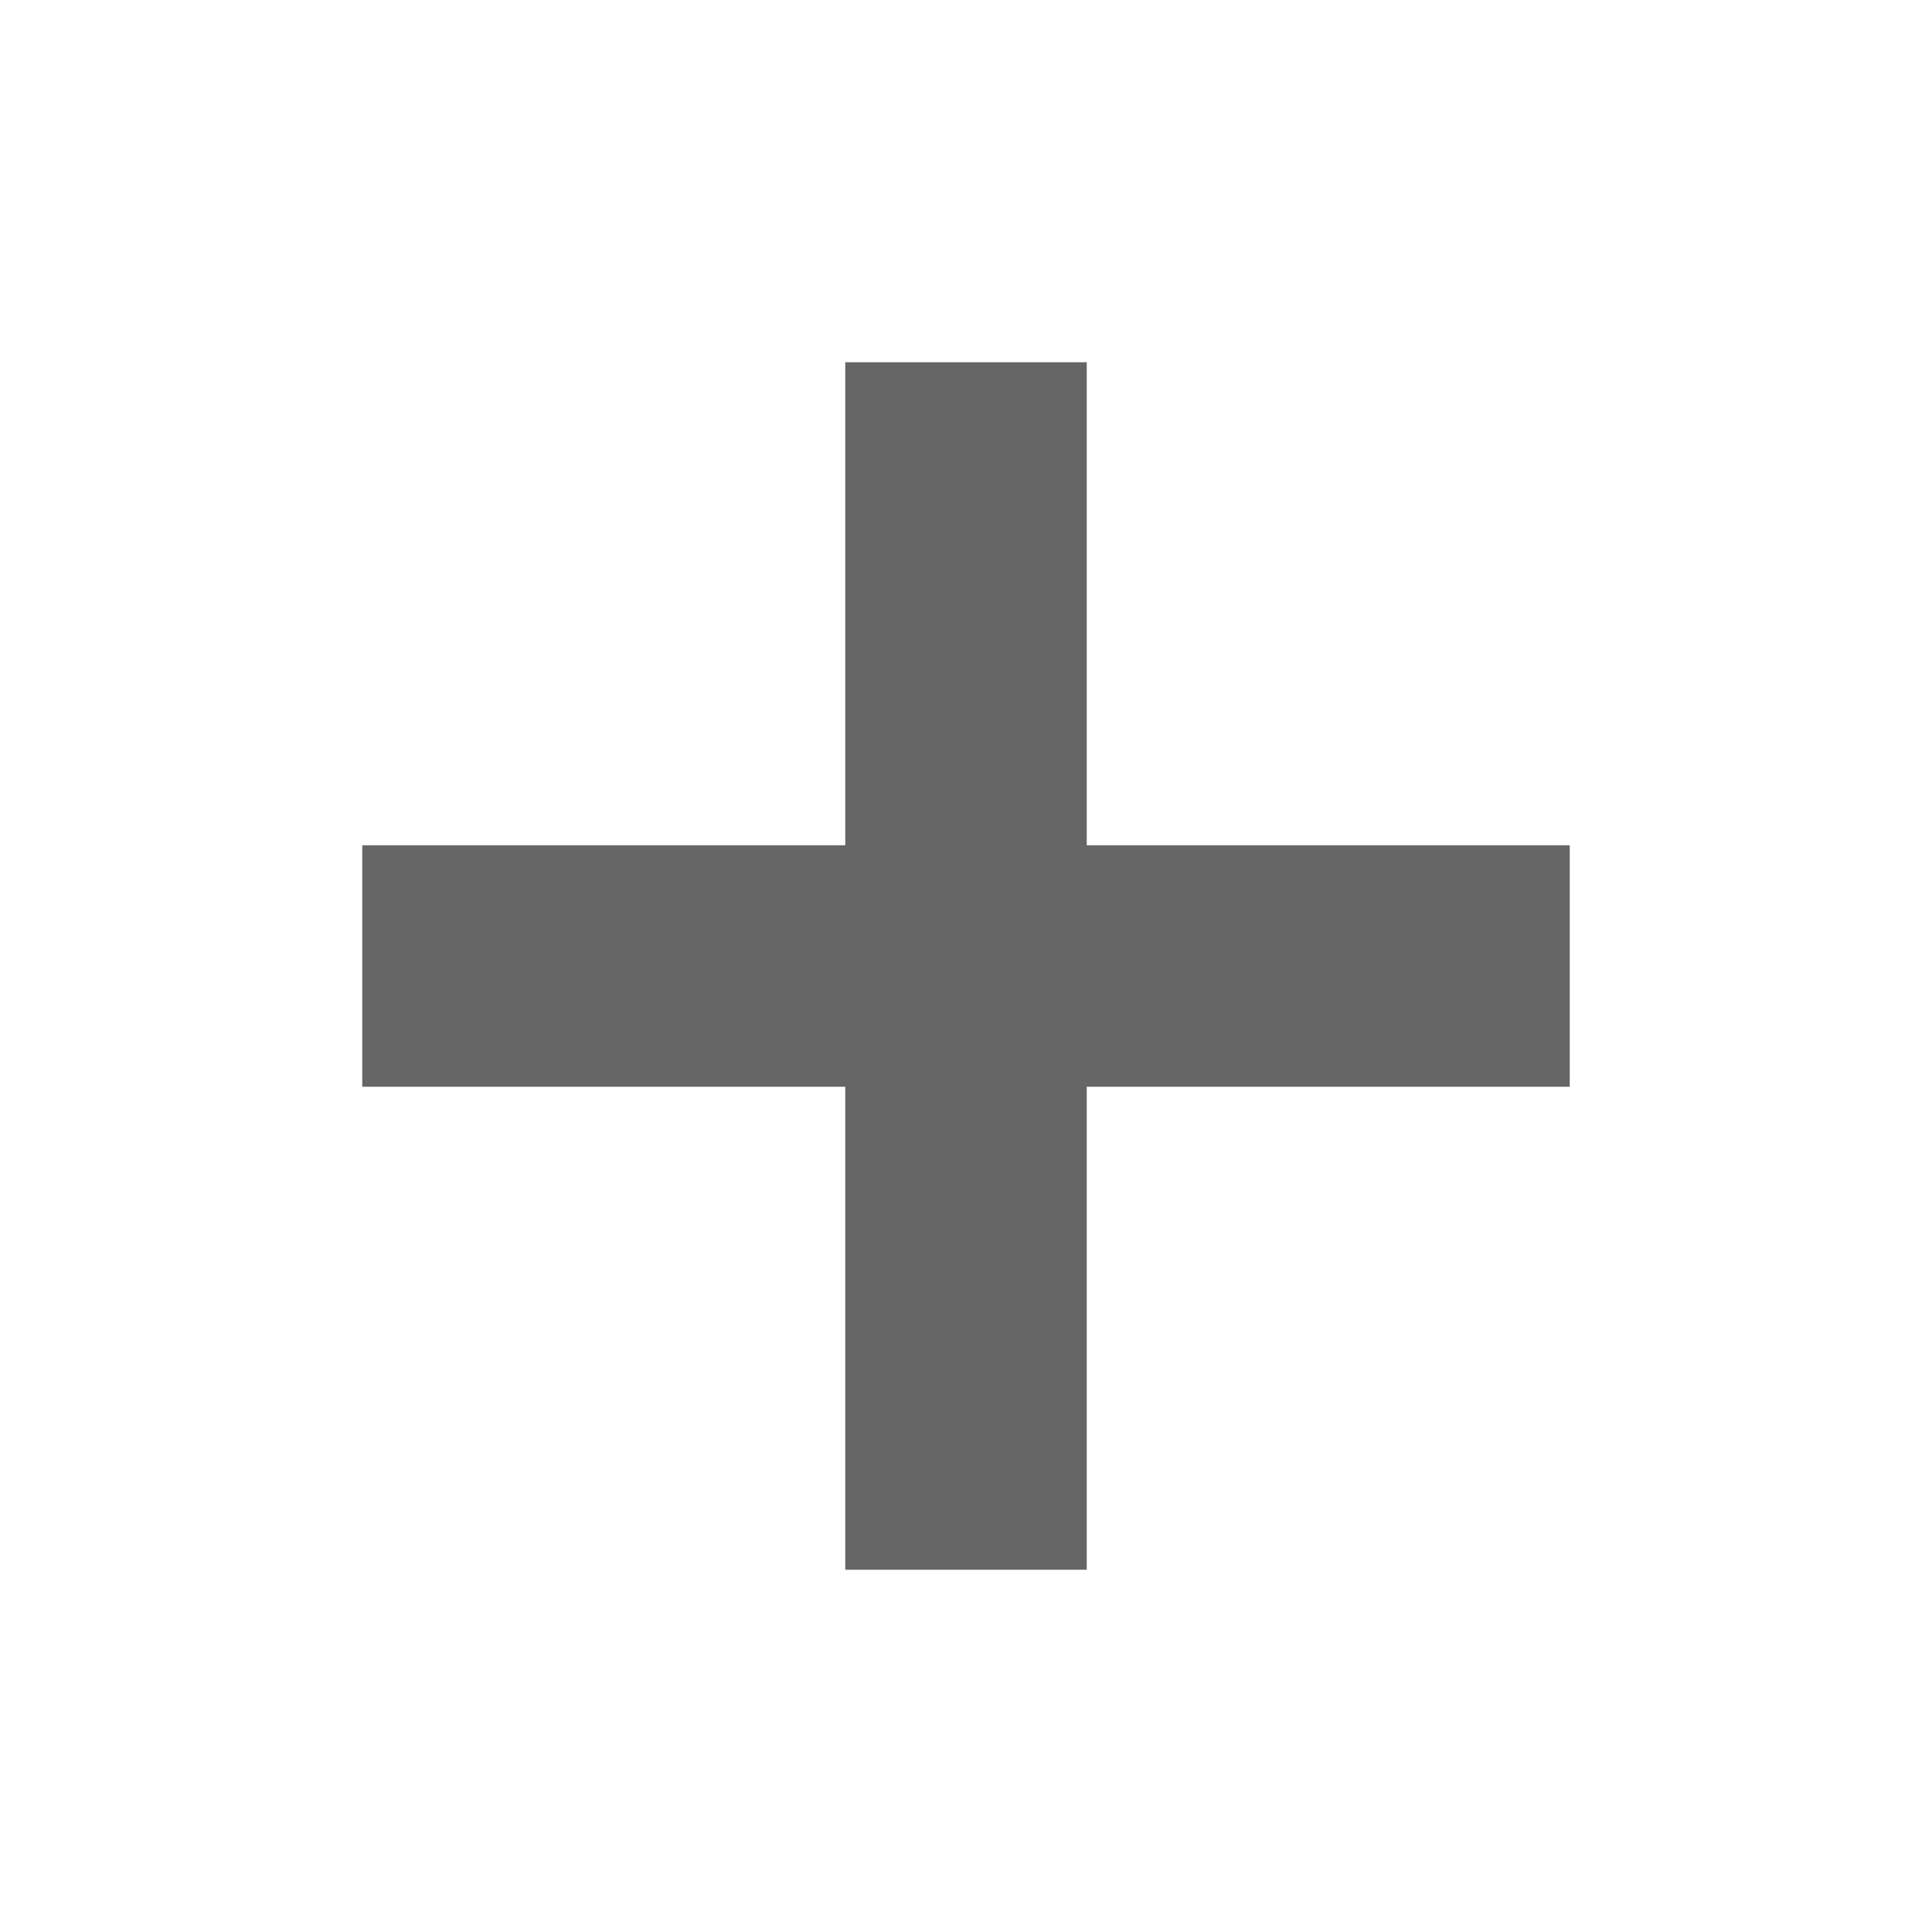
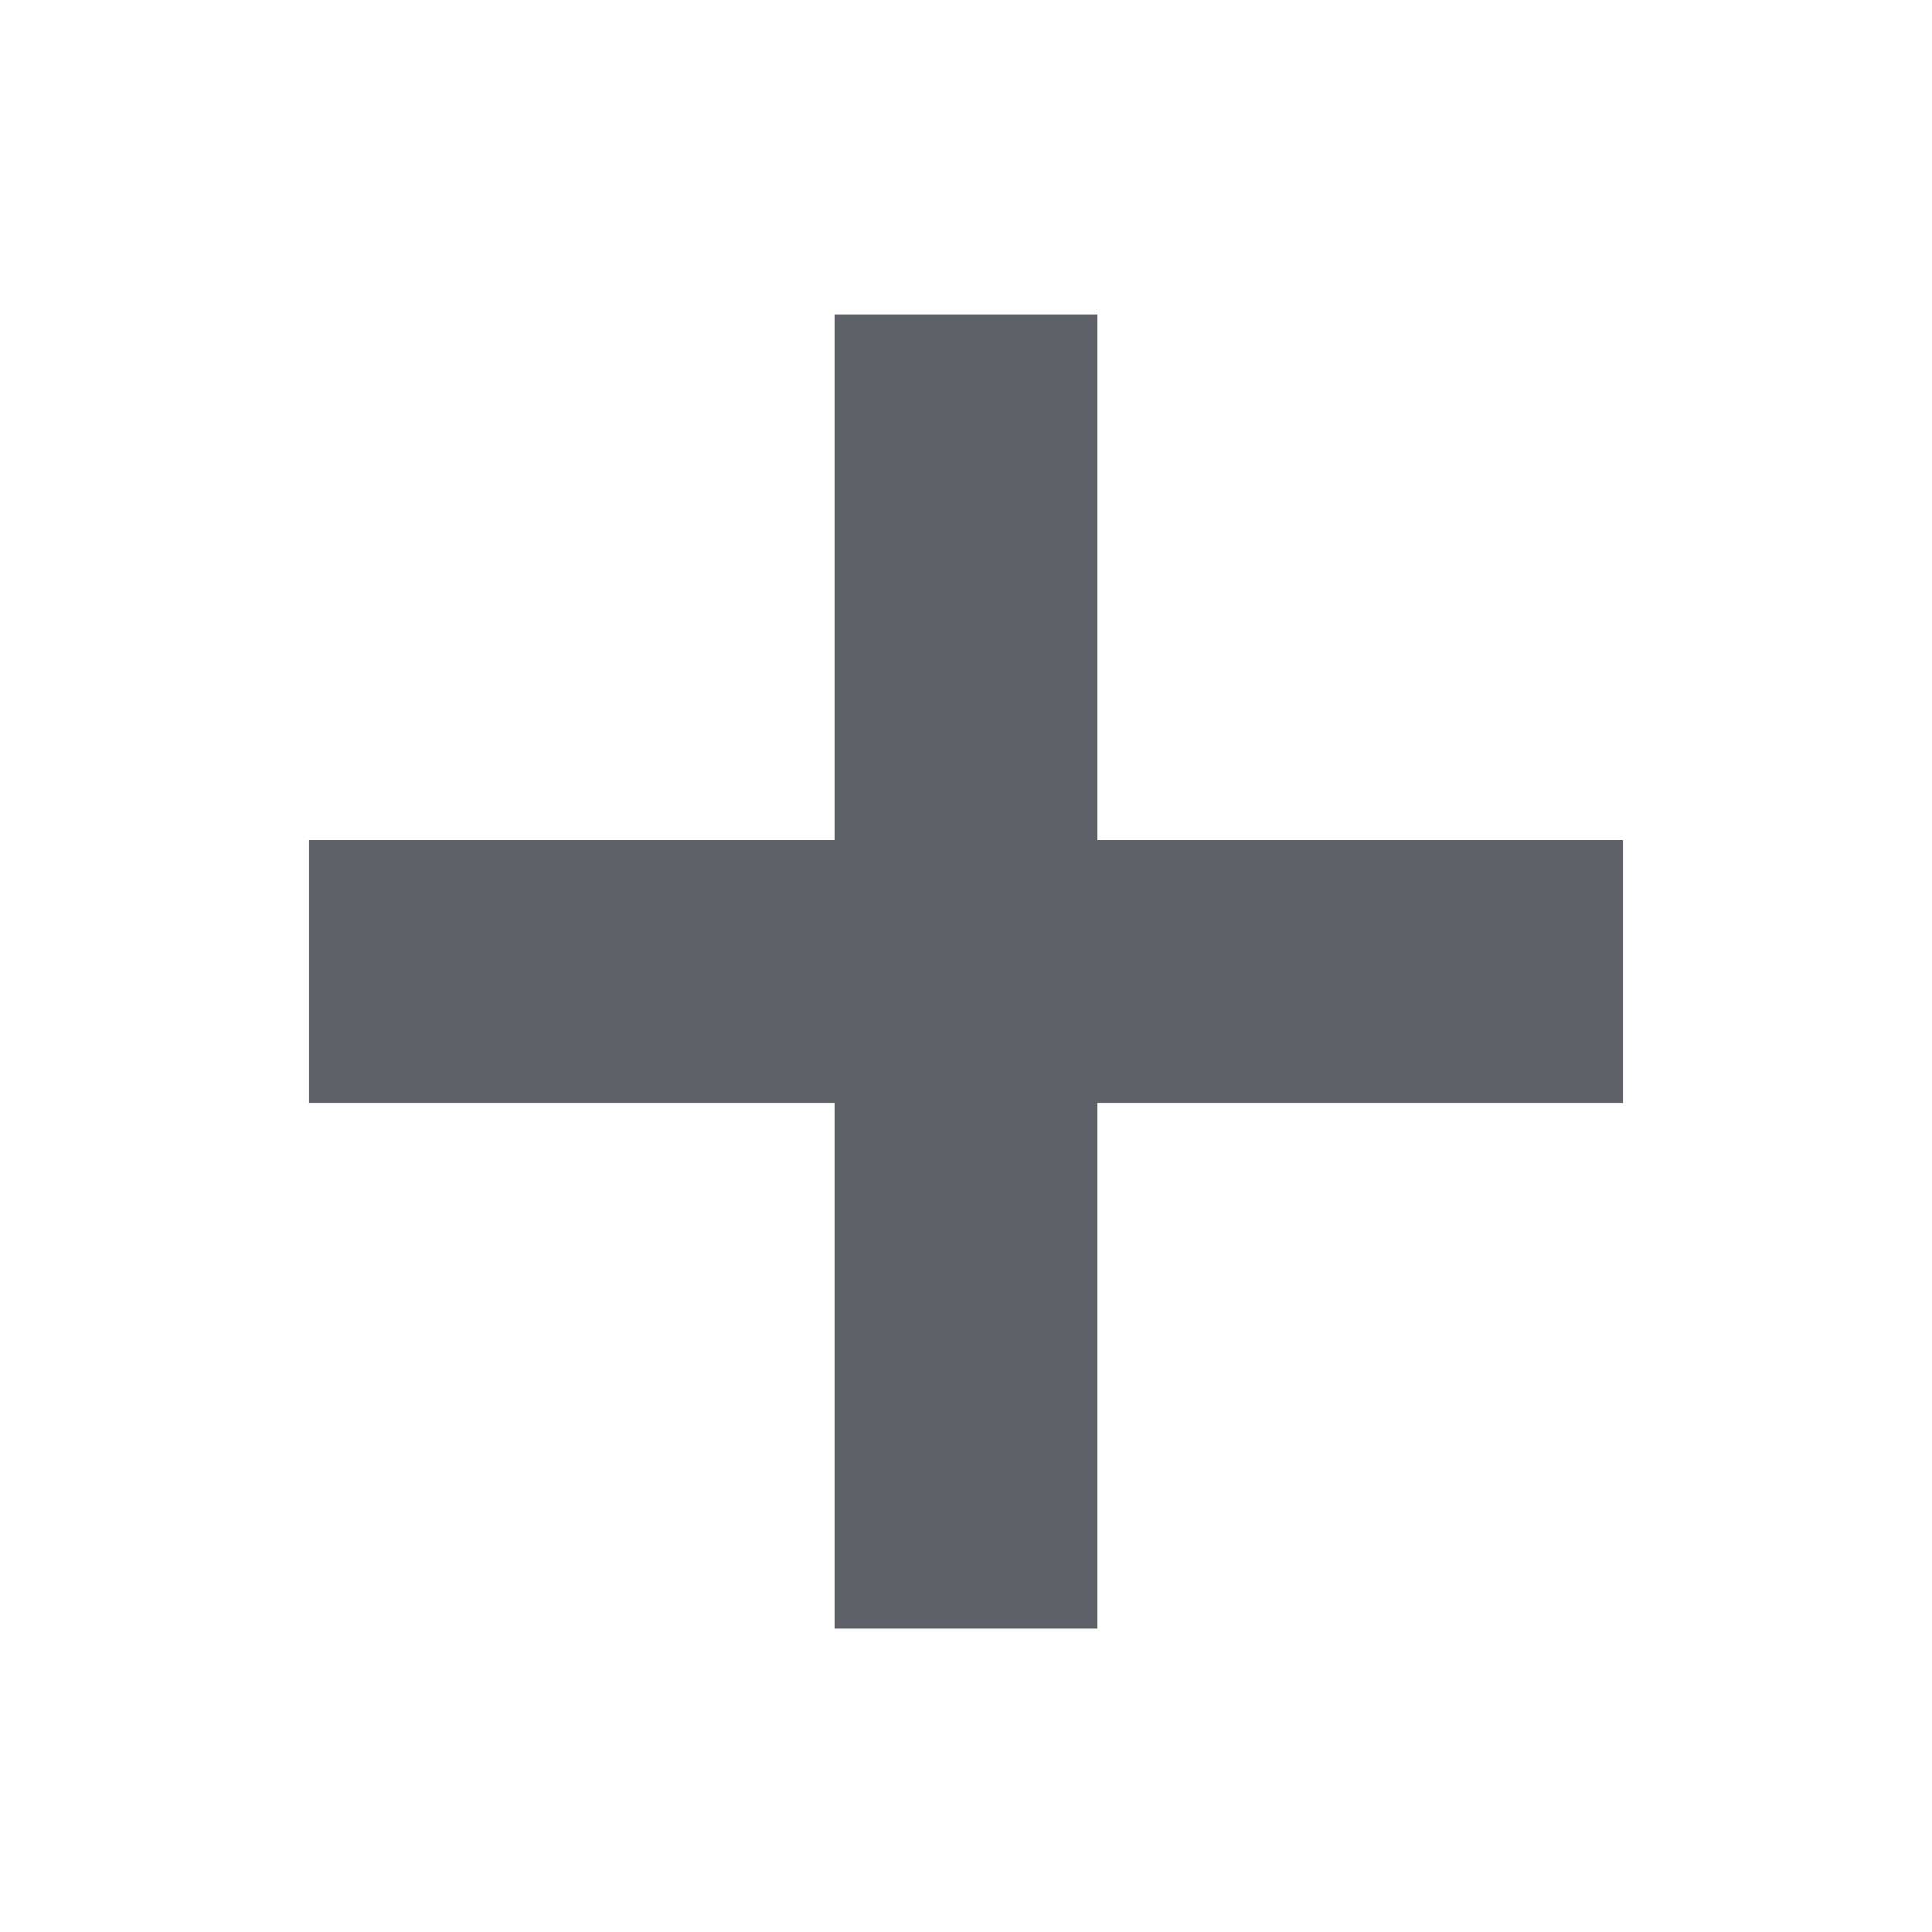
- <svg xmlns="http://www.w3.org/2000/svg" height="16" width="16">
-   <g color="#bebebe" transform="translate(-293 -117)">
-     <path d="M300 120v4h-4v2h4v4h2v-4h4v-2h-4v-4z" fill="#666" overflow="visible" style="marker:none" />
-   </g>
+ <svg xmlns="http://www.w3.org/2000/svg" height="16px" viewBox="0 0 16 16" width="16px" version="1.1" id="svg4" xml:space="preserve">
+   <defs id="defs8">
+     <clipPath id="a">
+       <path d="m 13,11 a 3,3 0 1 0 -3,3 3,3 0 0 0 3,-3 z m -3,5 a 5,5 0 1 1 5,-5 5,5 0 0 1 -5,5 z M 6.42,2.56 5.75,3.2 A 2,2 0 0 1 4.37,3.76 H 2 A 1.89,1.89 0 0 0 0,5.51 v 10.54 a 1.89,1.89 0 0 0 2,1.76 h 16 a 1.89,1.89 0 0 0 2,-1.76 V 5.51 A 1.89,1.89 0 0 0 18,3.75 H 15.63 A 2,2 0 0 1 14.25,3.19 L 13.58,2.55 A 2,2 0 0 0 12.2,2 H 7.8 A 2,2 0 0 0 6.42,2.56 Z" clip-rule="evenodd" id="path2-3" />
+     </clipPath>
+     <clipPath id="a-7">
+       <path d="m 13,11 a 3,3 0 1 0 -3,3 3,3 0 0 0 3,-3 z m -3,5 a 5,5 0 1 1 5,-5 5,5 0 0 1 -5,5 z M 6.42,2.56 5.75,3.2 A 2,2 0 0 1 4.37,3.76 H 2 A 1.89,1.89 0 0 0 0,5.51 v 10.54 a 1.89,1.89 0 0 0 2,1.76 h 16 a 1.89,1.89 0 0 0 2,-1.76 V 5.51 A 1.89,1.89 0 0 0 18,3.75 H 15.63 A 2,2 0 0 1 14.25,3.19 L 13.58,2.55 A 2,2 0 0 0 12.2,2 H 7.8 A 2,2 0 0 0 6.42,2.56 Z" clip-rule="evenodd" id="path2-3-5" />
+     </clipPath>
+   </defs>
+   <g id="g248" transform="translate(-21.51507,-7.978842)" />
+   <path d="M 6.912,2.605 V 6.957 H 2.559 V 9.134 H 6.912 V 13.487 H 9.088 V 9.134 H 13.441 V 6.957 H 9.088 V 2.605 Z" fill="#666666" overflow="visible" style="color:#bebebe;stroke-width:1.088;marker:none;fill:#5e6167;fill-opacity:1" id="path3442" />
</svg>
